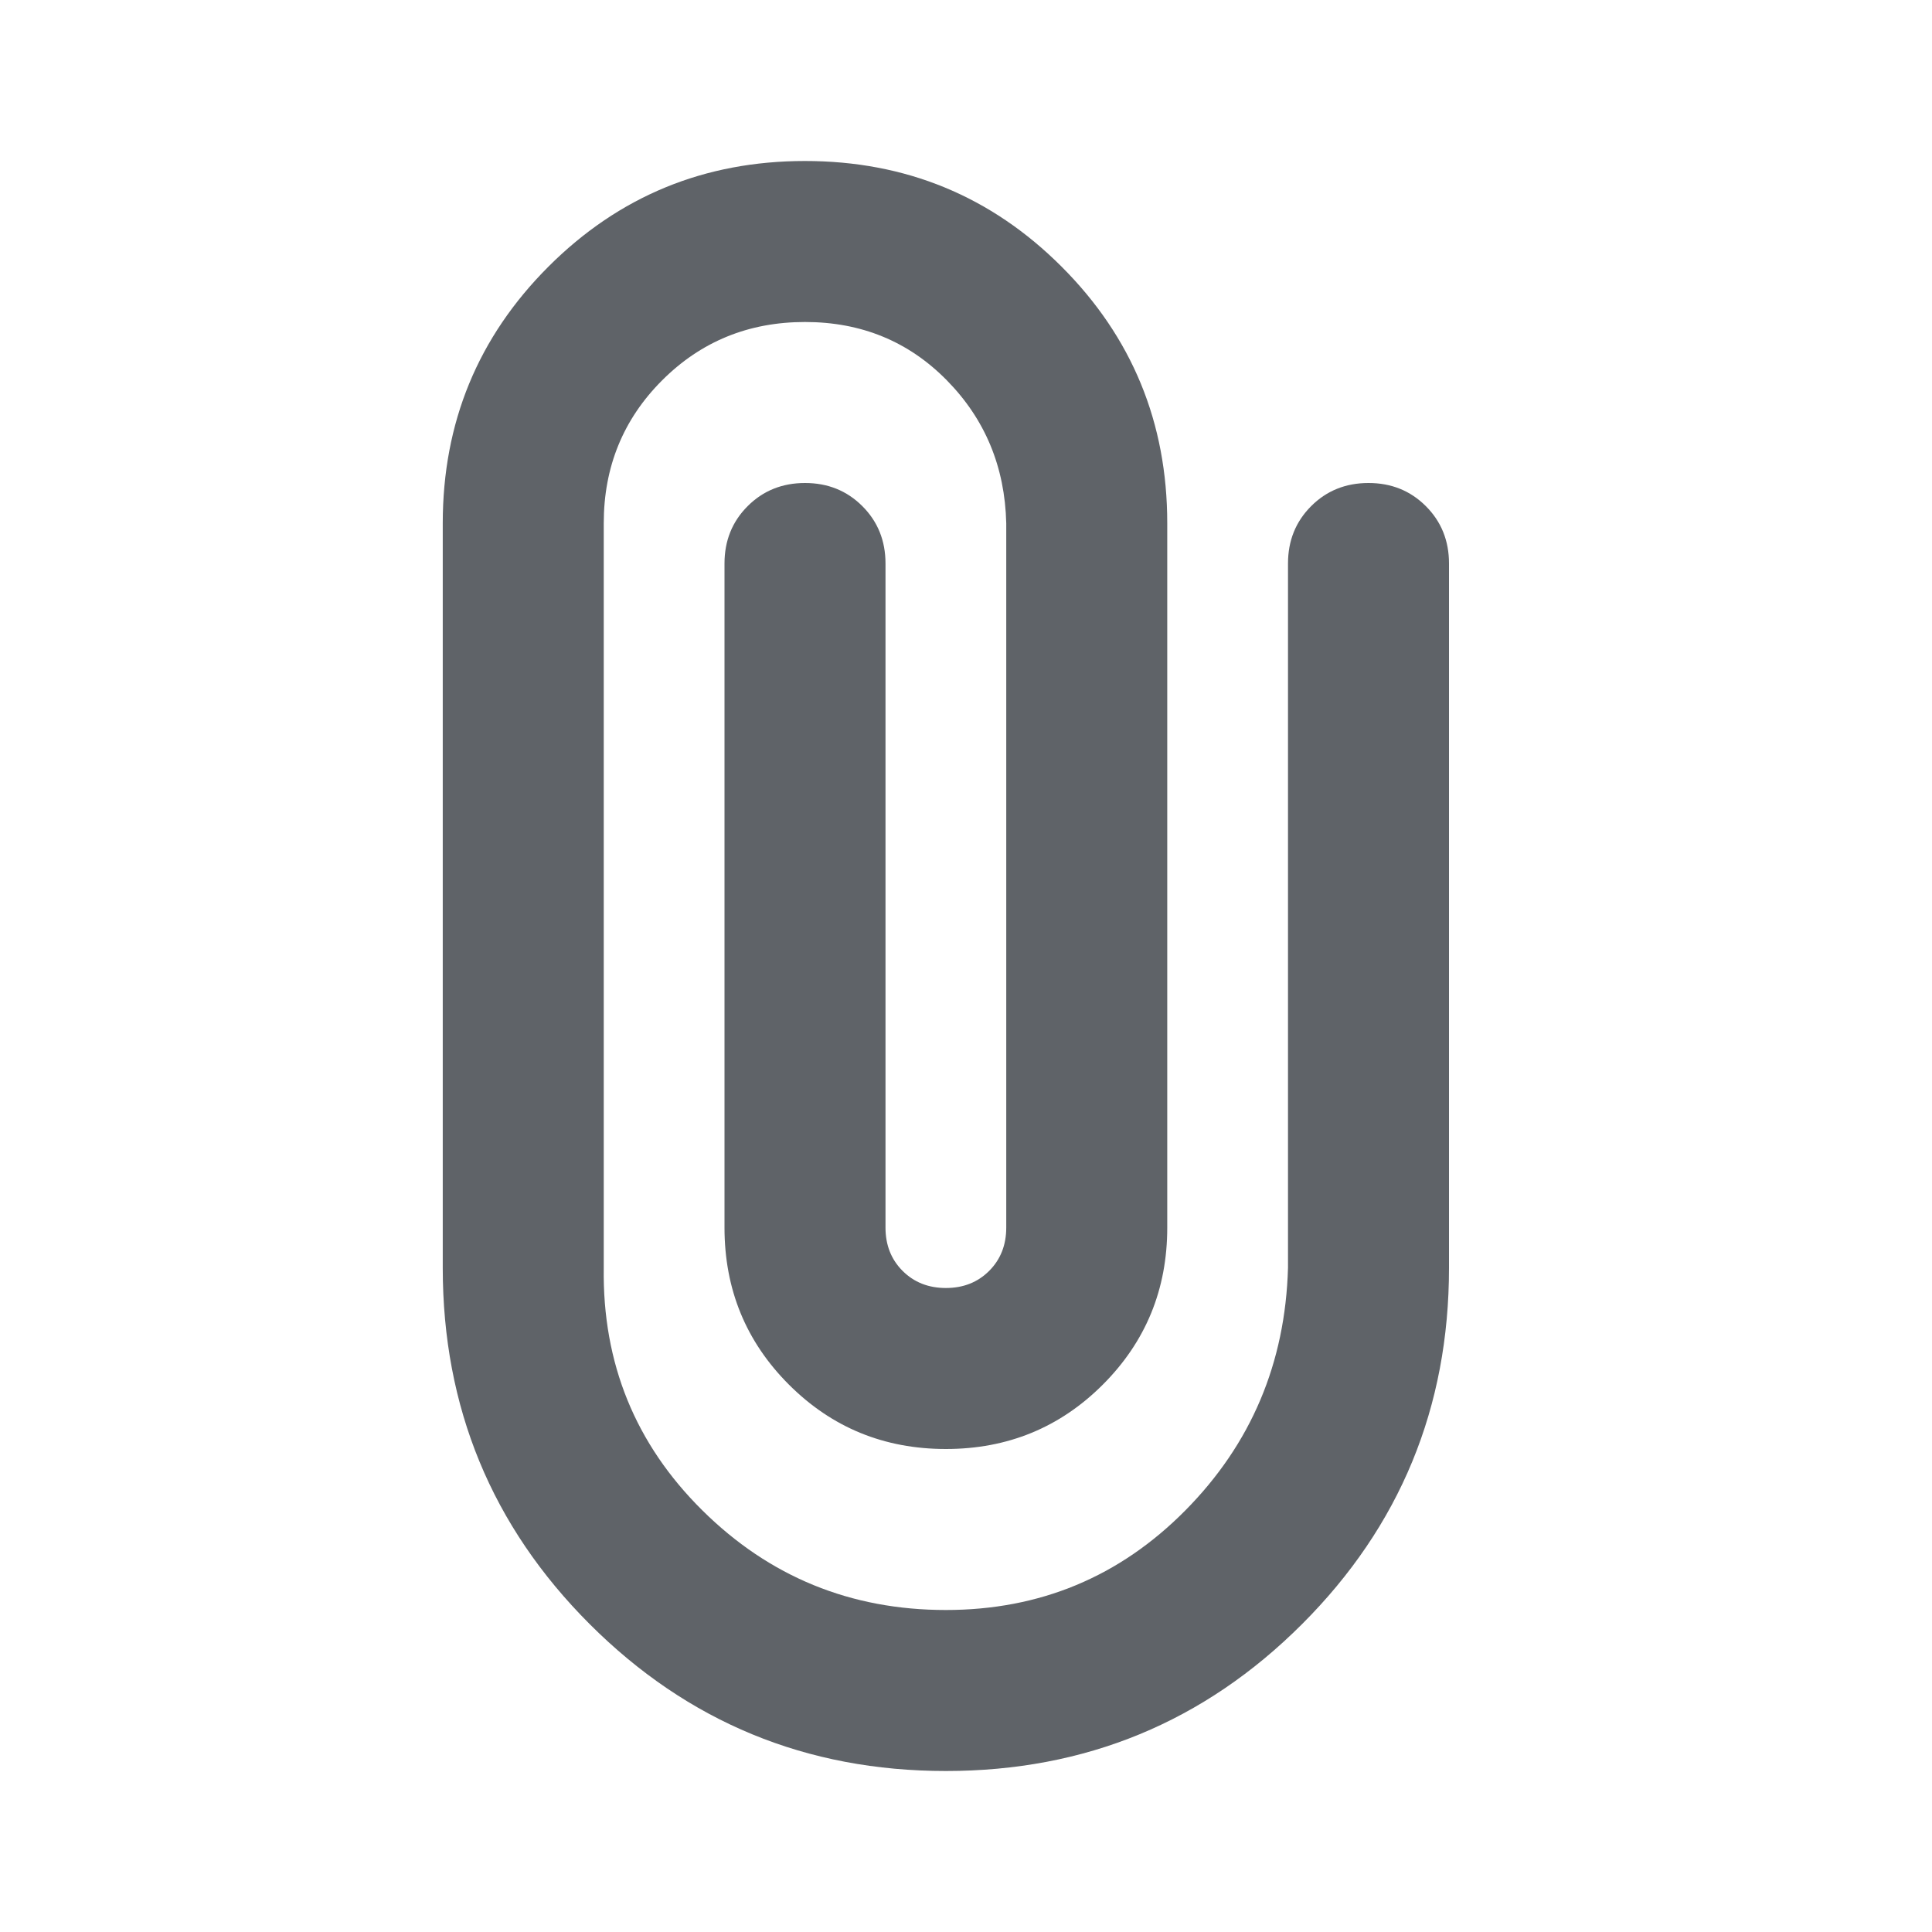
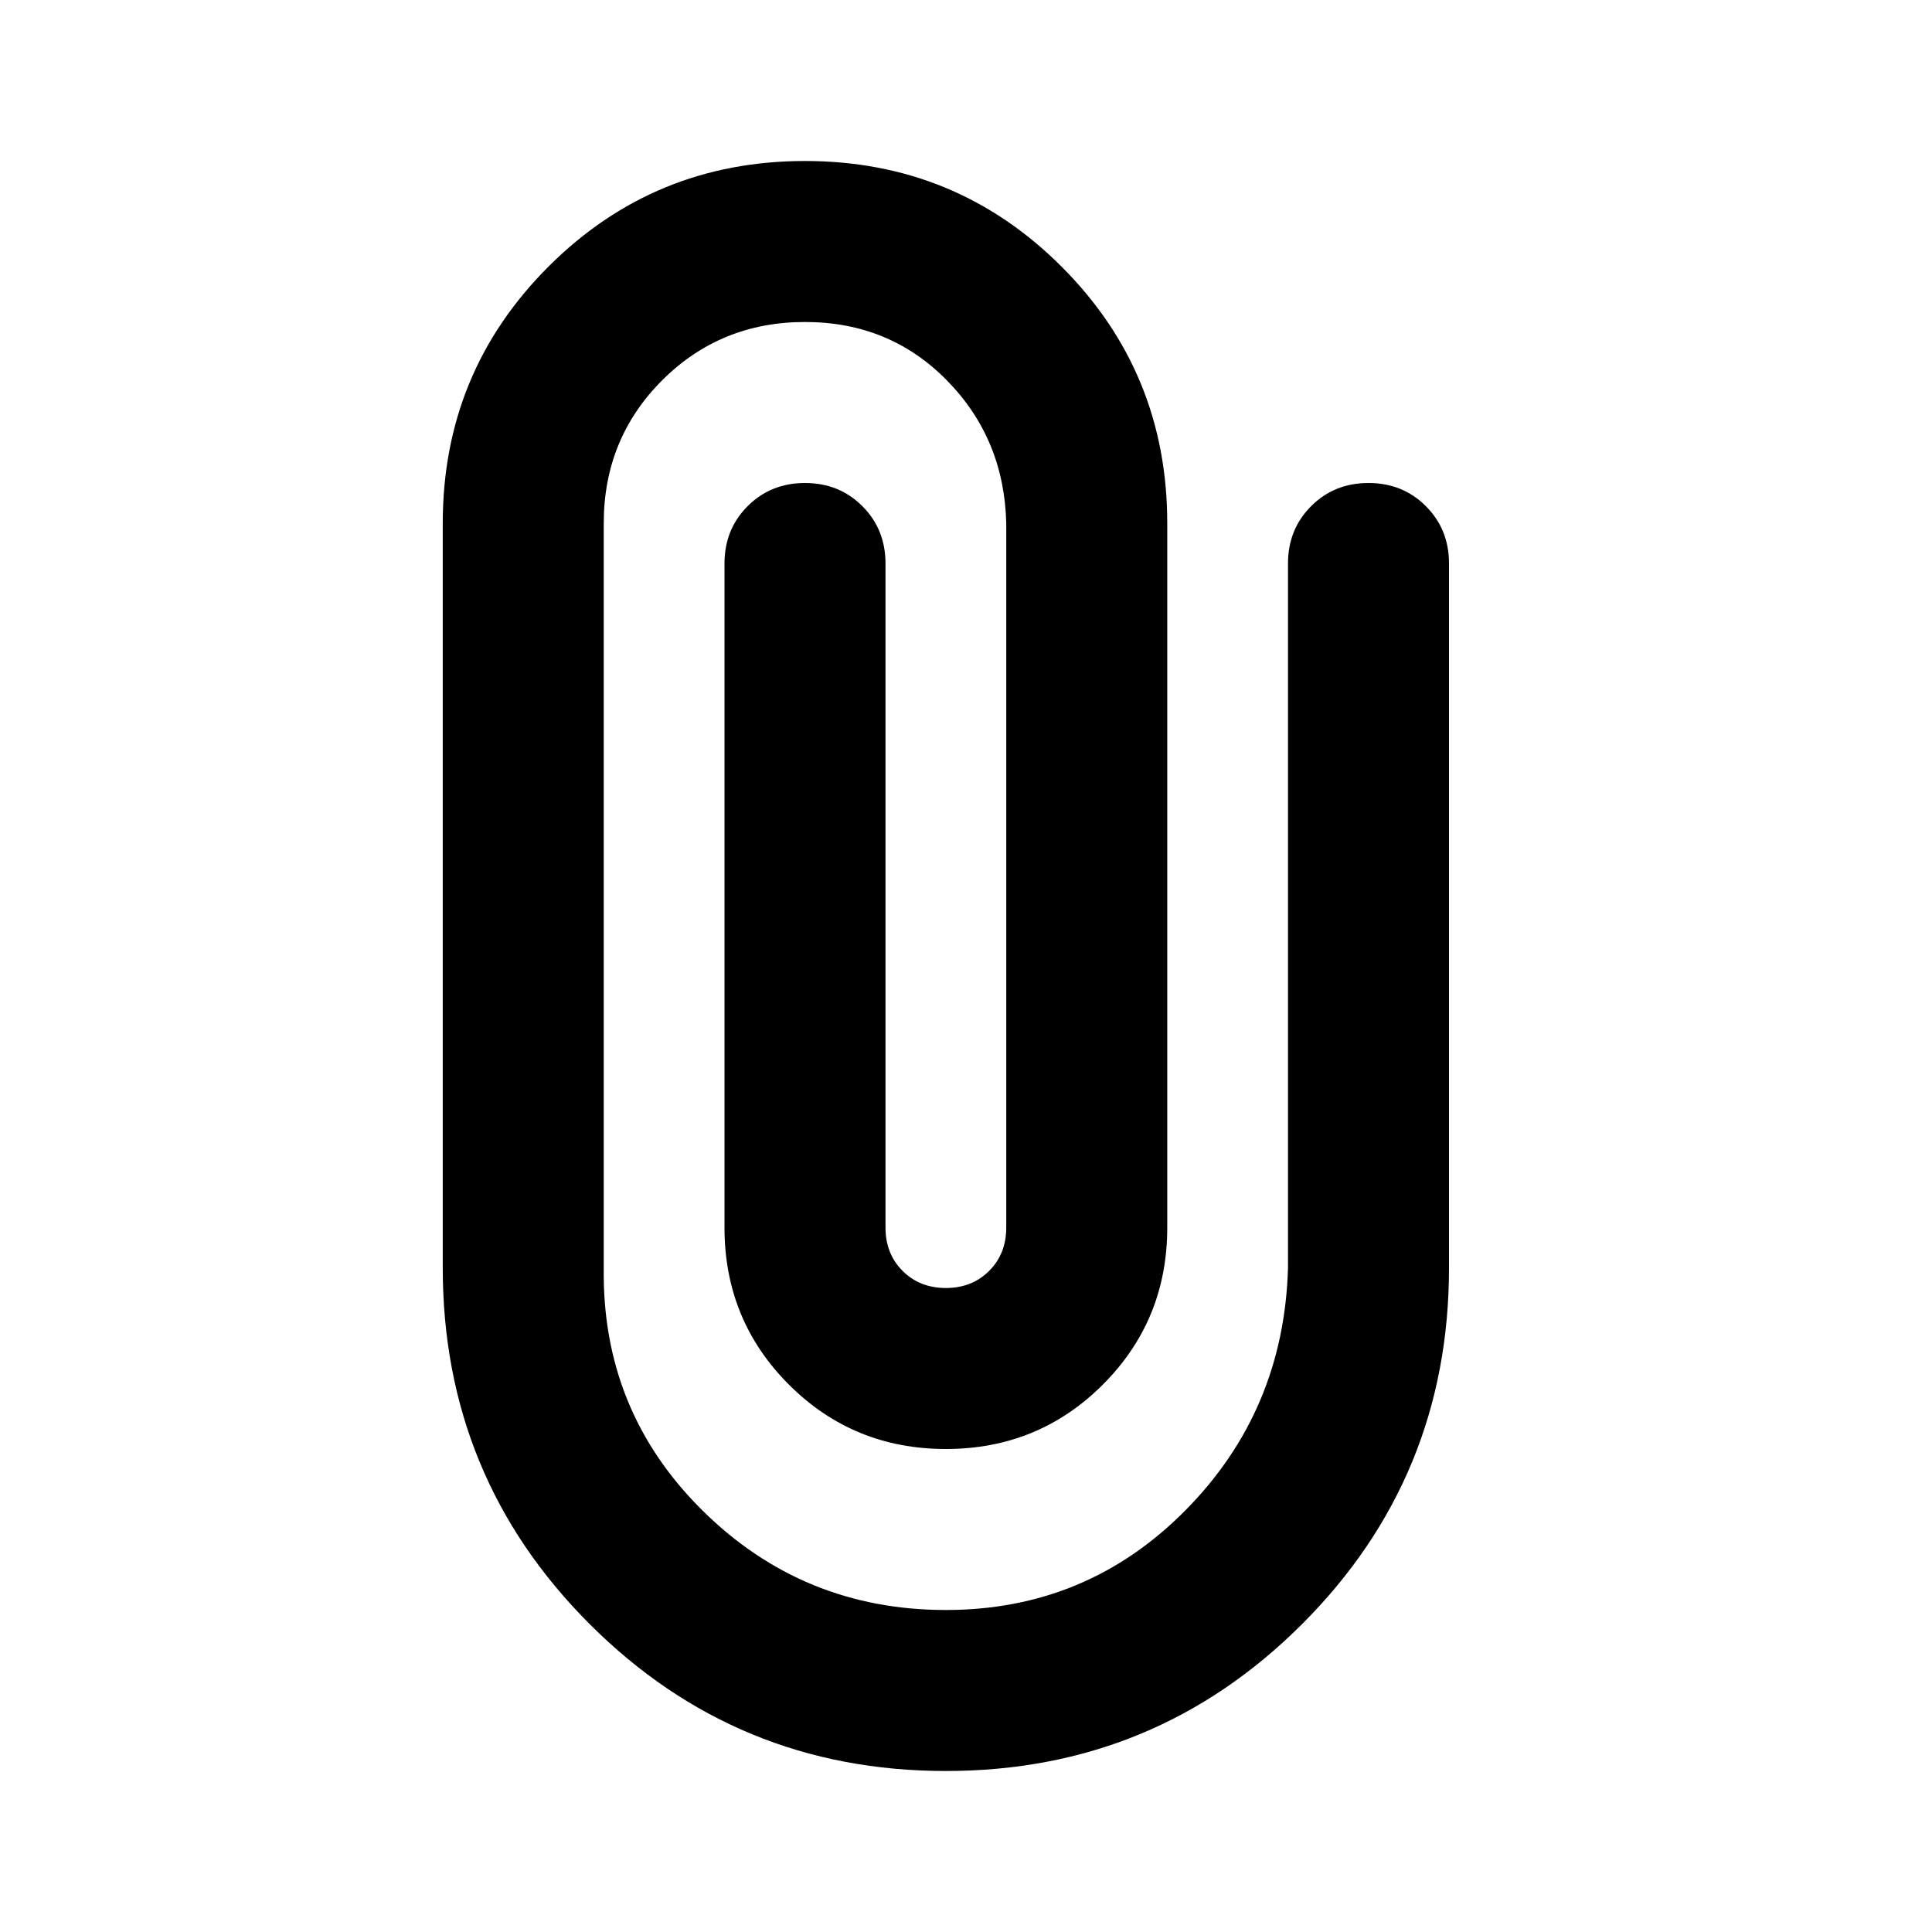
- <svg xmlns="http://www.w3.org/2000/svg" height="24px" viewBox="0 -960 960 960" width="24px" fill="#5f6368">
+ <svg xmlns="http://www.w3.org/2000/svg" height="24" viewBox="0 -960 960 960" width="24">
  <path d="M720-330q0 104-73 177T470-80q-104 0-177-73t-73-177v-370q0-75 52.5-127.5T400-880q75 0 127.5 52.5T580-700v350q0 46-32 78t-78 32q-46 0-78-32t-32-78v-330q0-17 11.5-28.5T400-720q17 0 28.5 11.5T440-680v330q0 13 8.5 21.5T470-320q13 0 21.5-8.5T500-350v-350q-1-42-29.5-71T400-800q-42 0-71 29t-29 71v370q-1 71 49 120.5T470-160q70 0 119-49.5T640-330v-350q0-17 11.5-28.5T680-720q17 0 28.5 11.5T720-680v350Z" />
</svg>
